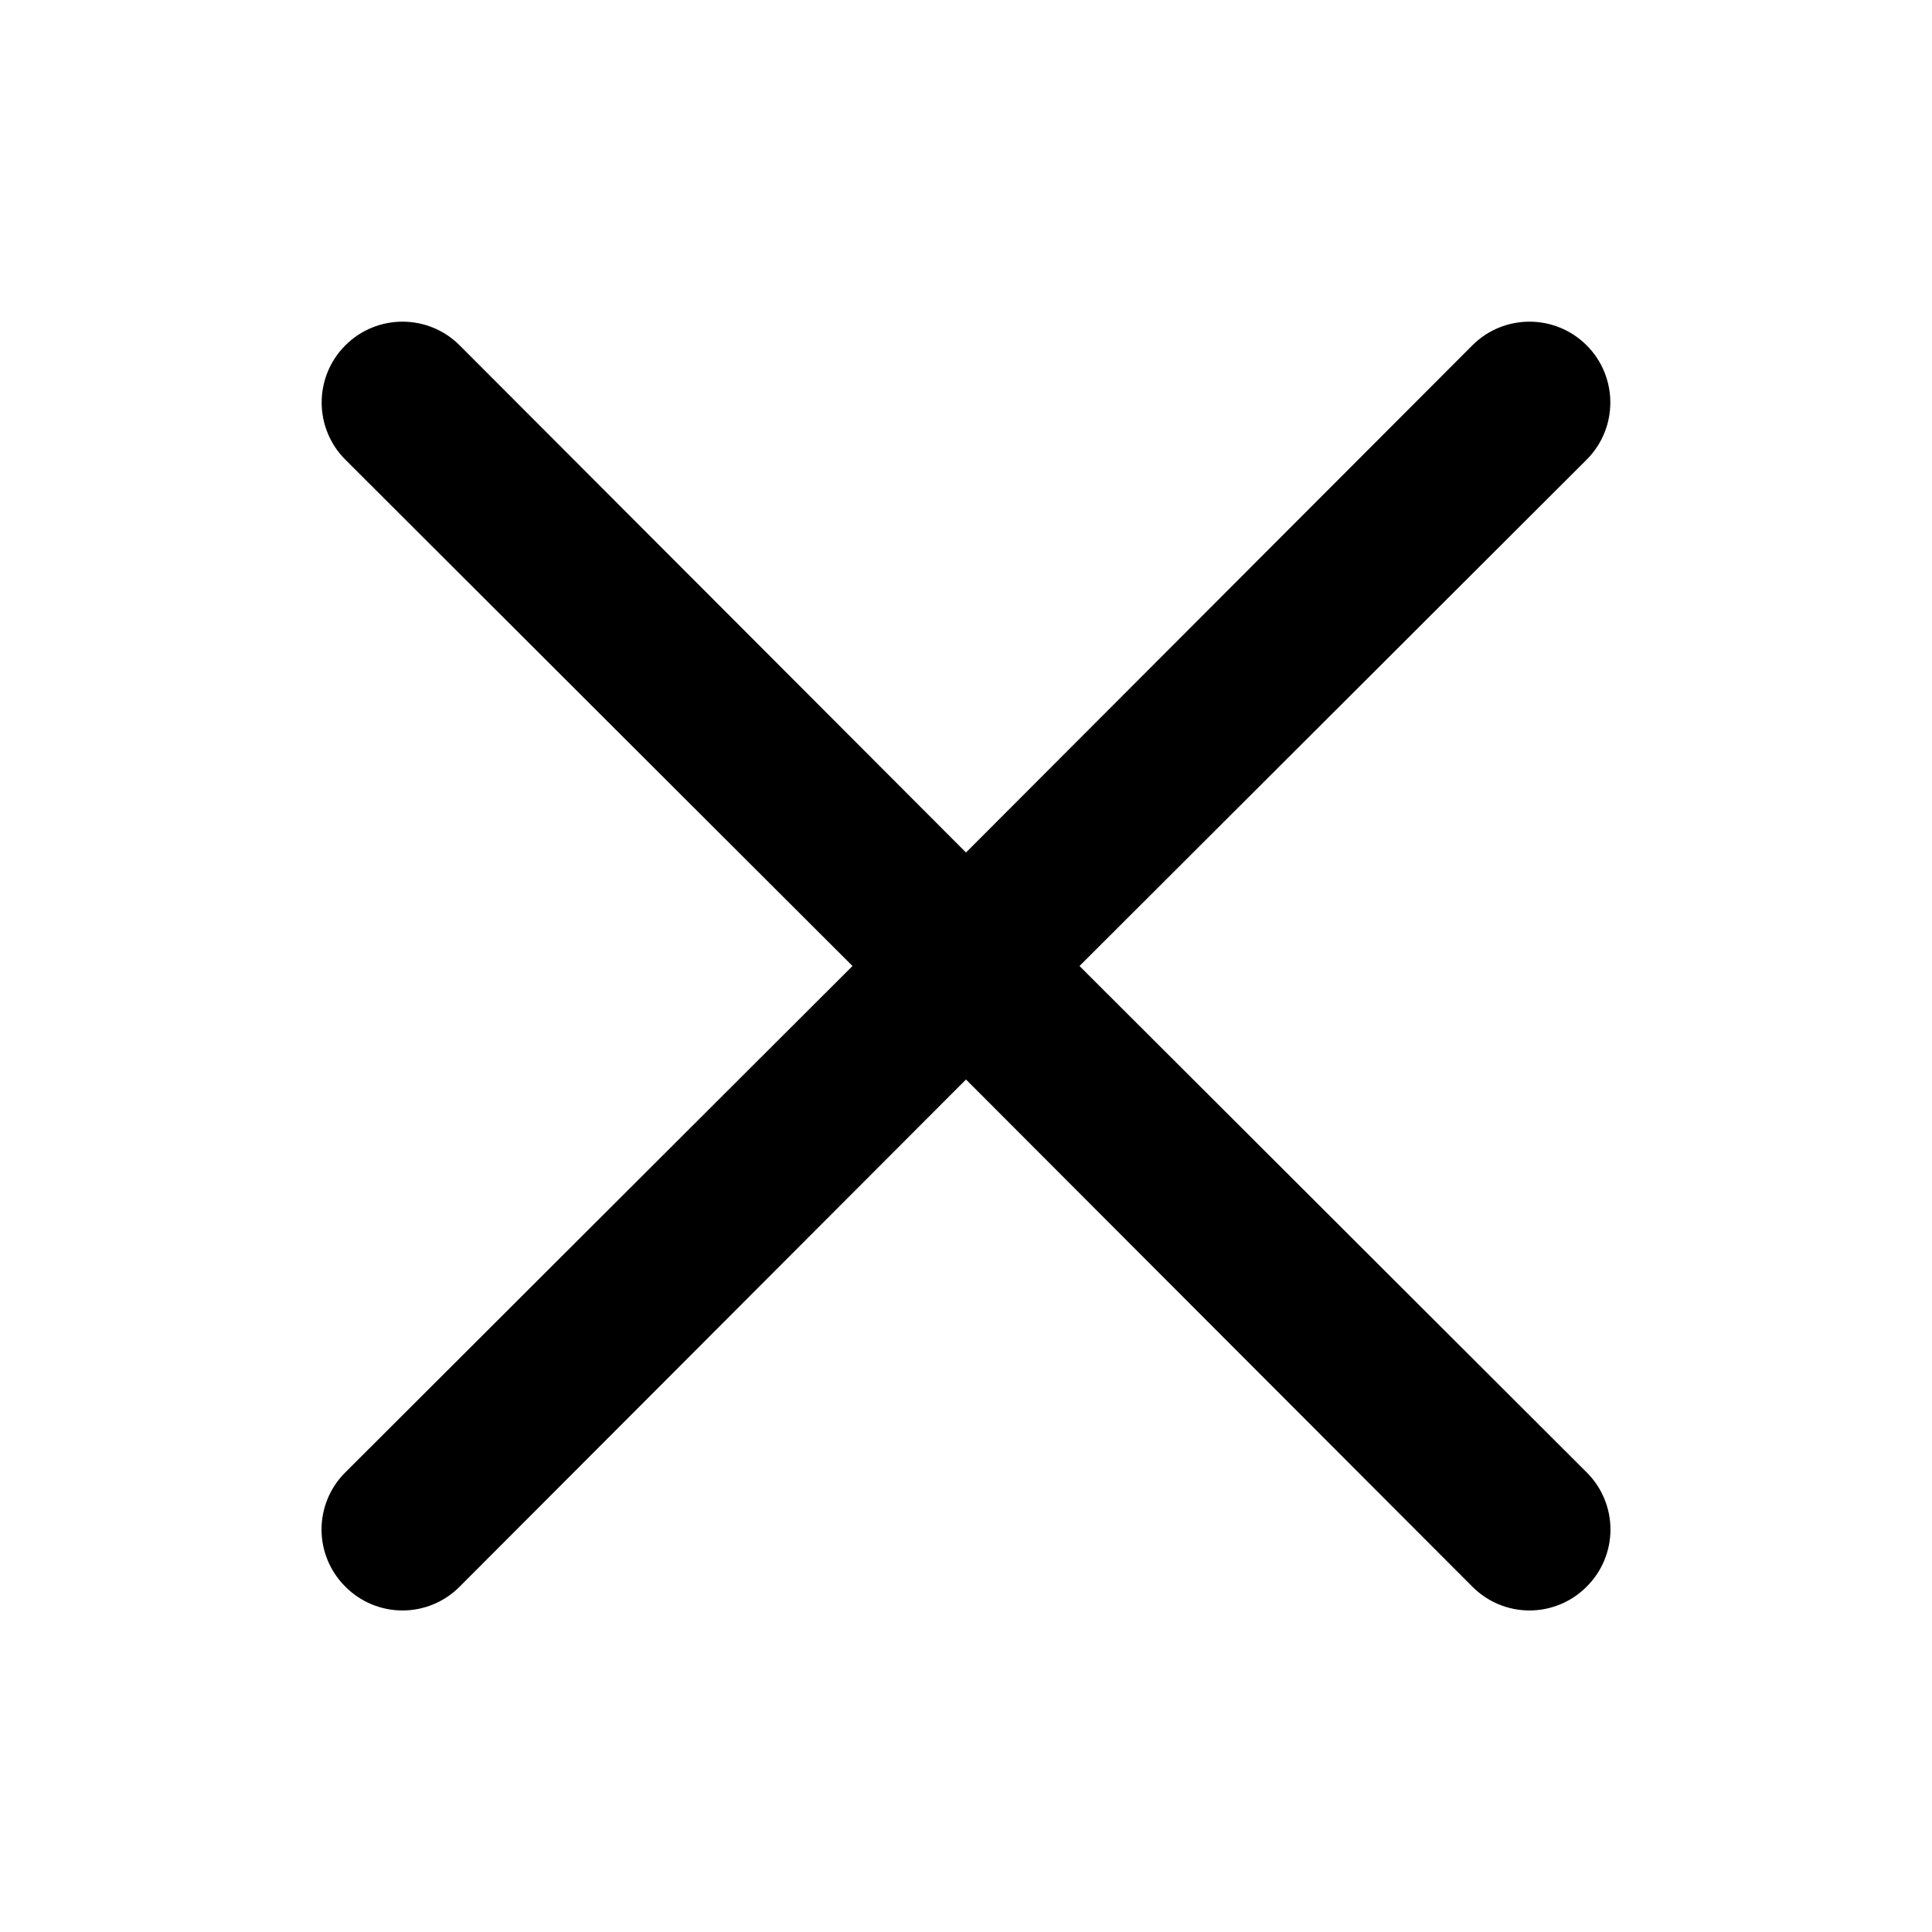
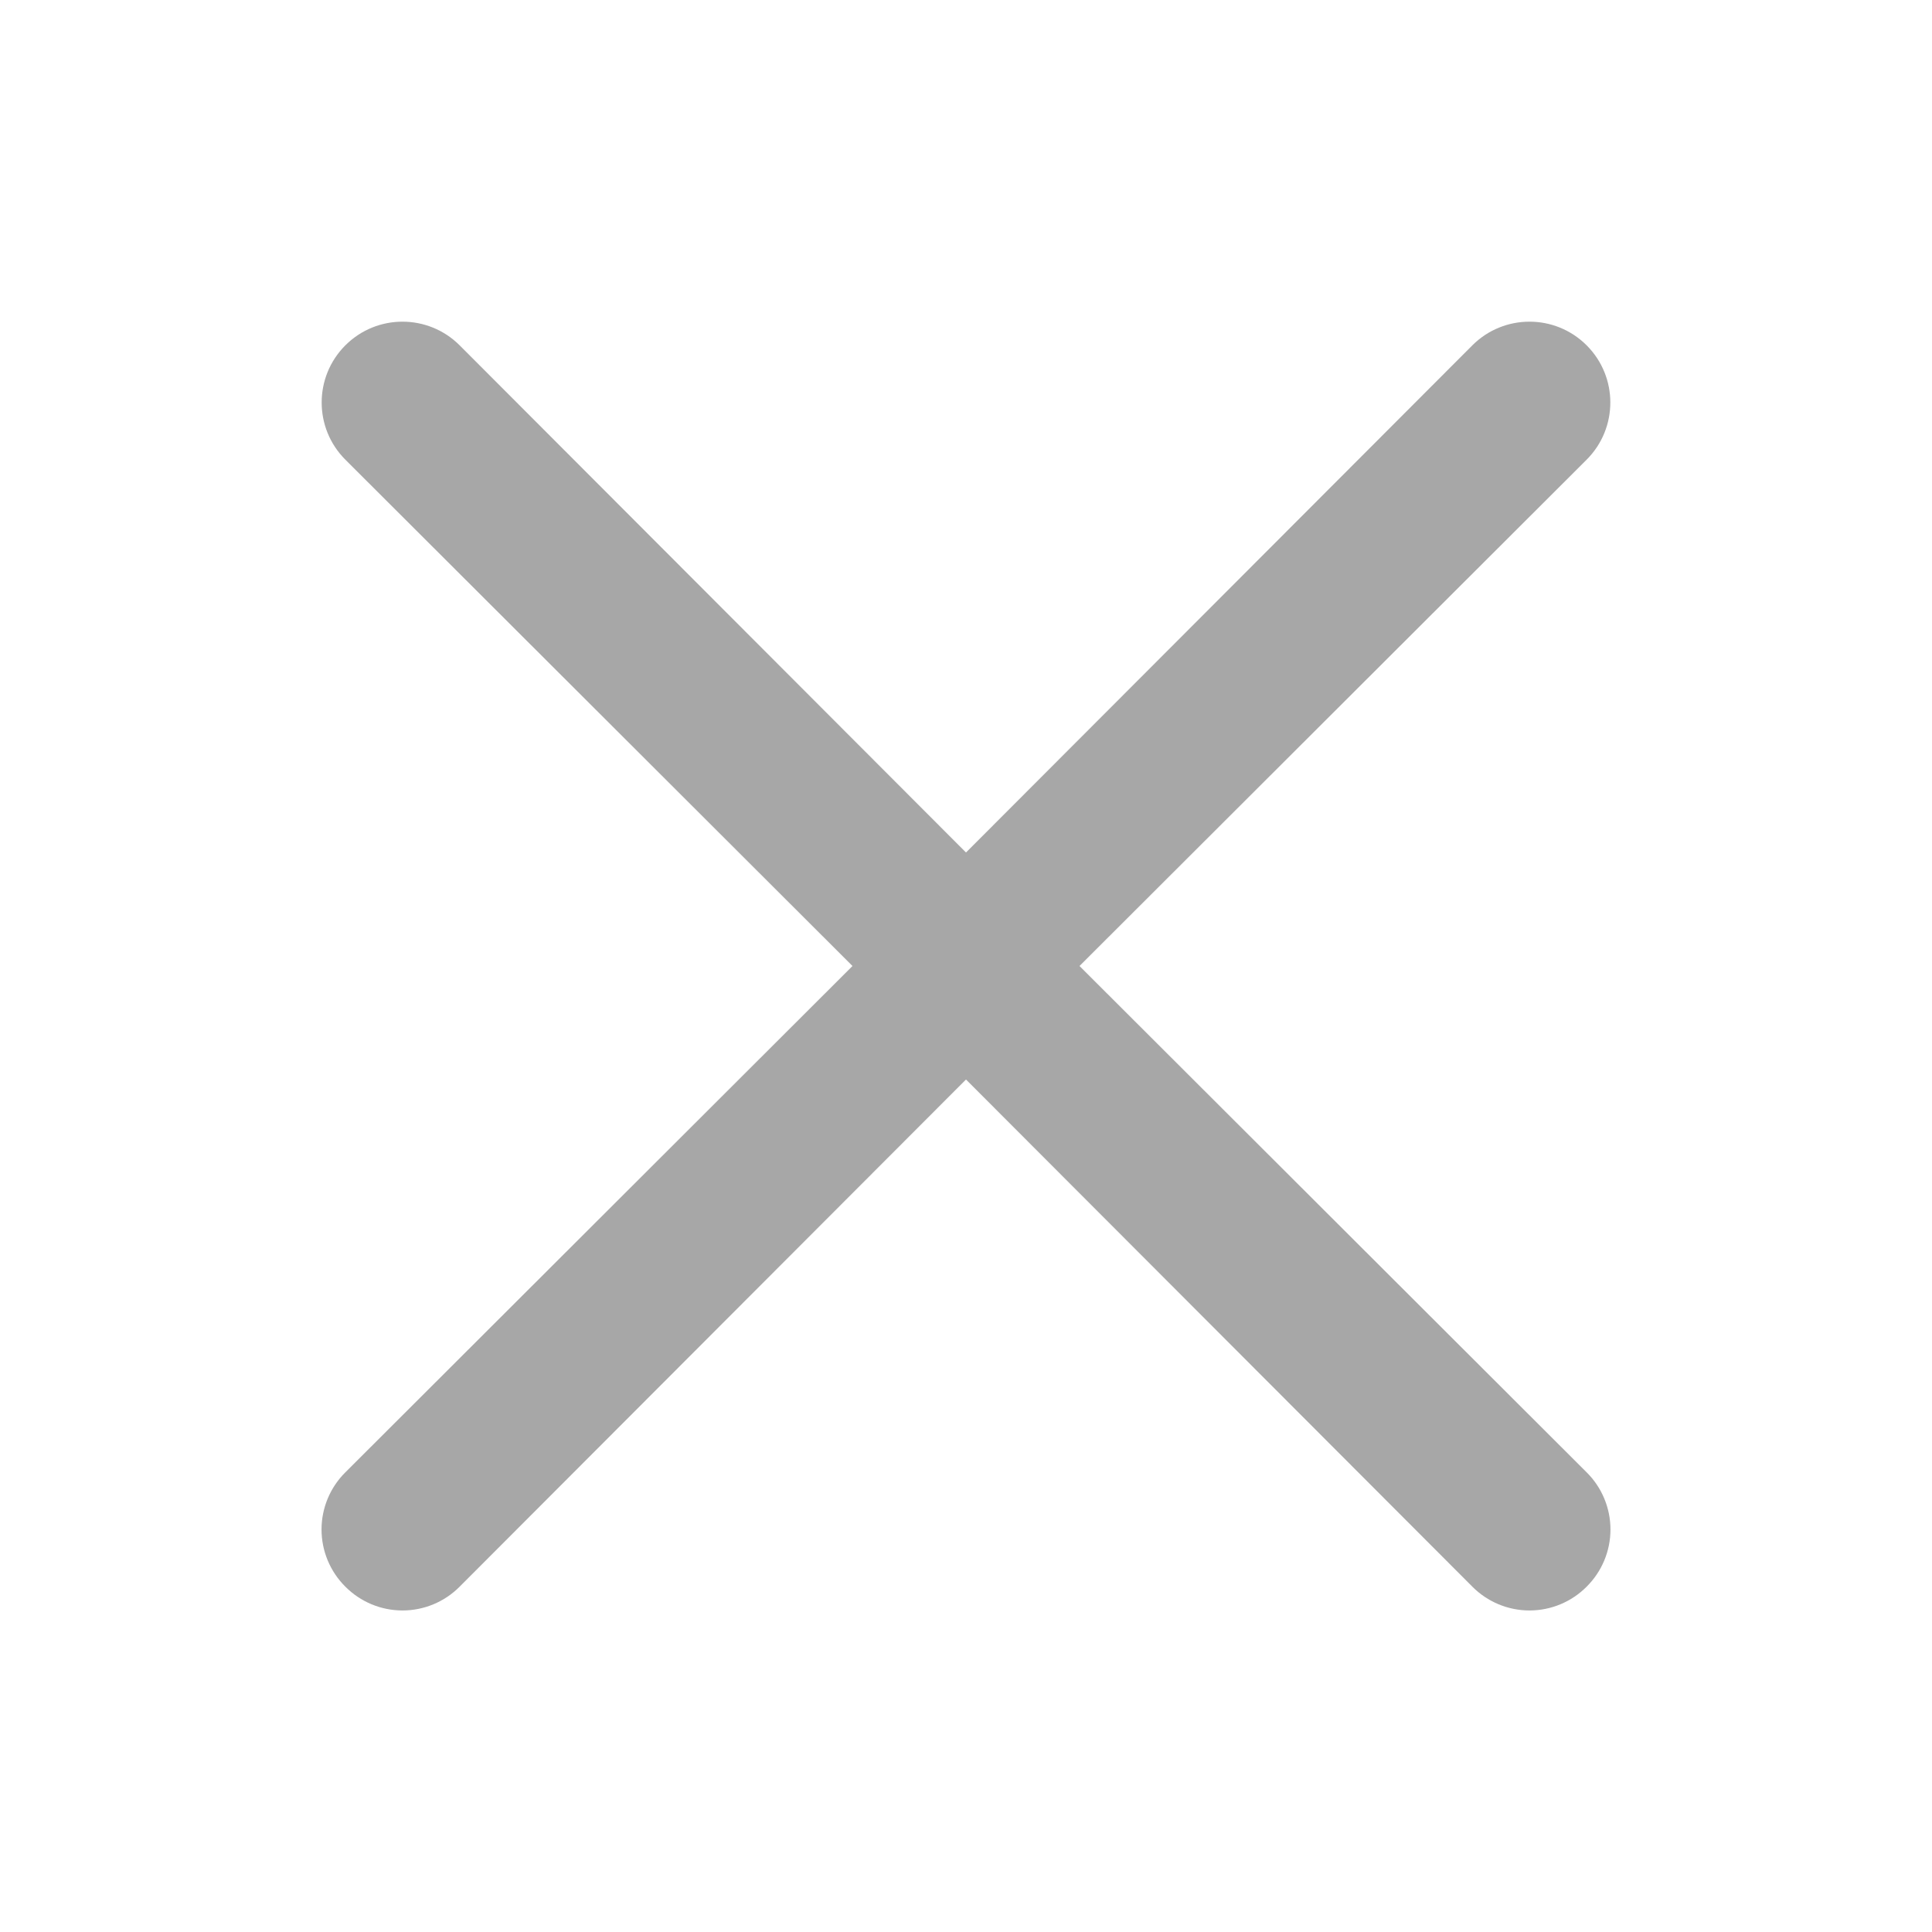
<svg xmlns="http://www.w3.org/2000/svg" viewBox="0 0 24 24" id="close">
-   <path d="M13.41,12l6.3-6.29a1,1,0,1,0-1.42-1.42L12,10.59,5.71,4.29A1,1,0,0,0,4.29,5.71L10.59,12l-6.3,6.29a1,1,0,0,0,0,1.42,1,1,0,0,0,1.42,0L12,13.41l6.29,6.3a1,1,0,0,0,1.42,0,1,1,0,0,0,0-1.42Z" />
+   <path d="M13.41,12l6.3-6.29a1,1,0,1,0-1.42-1.42L12,10.59,5.71,4.29A1,1,0,0,0,4.29,5.71L10.59,12l-6.3,6.29a1,1,0,0,0,0,1.42,1,1,0,0,0,1.42,0L12,13.41l6.29,6.3a1,1,0,0,0,1.42,0,1,1,0,0,0,0-1.42Z" fill="#898989" fill-opacity="0.75" />
</svg>
